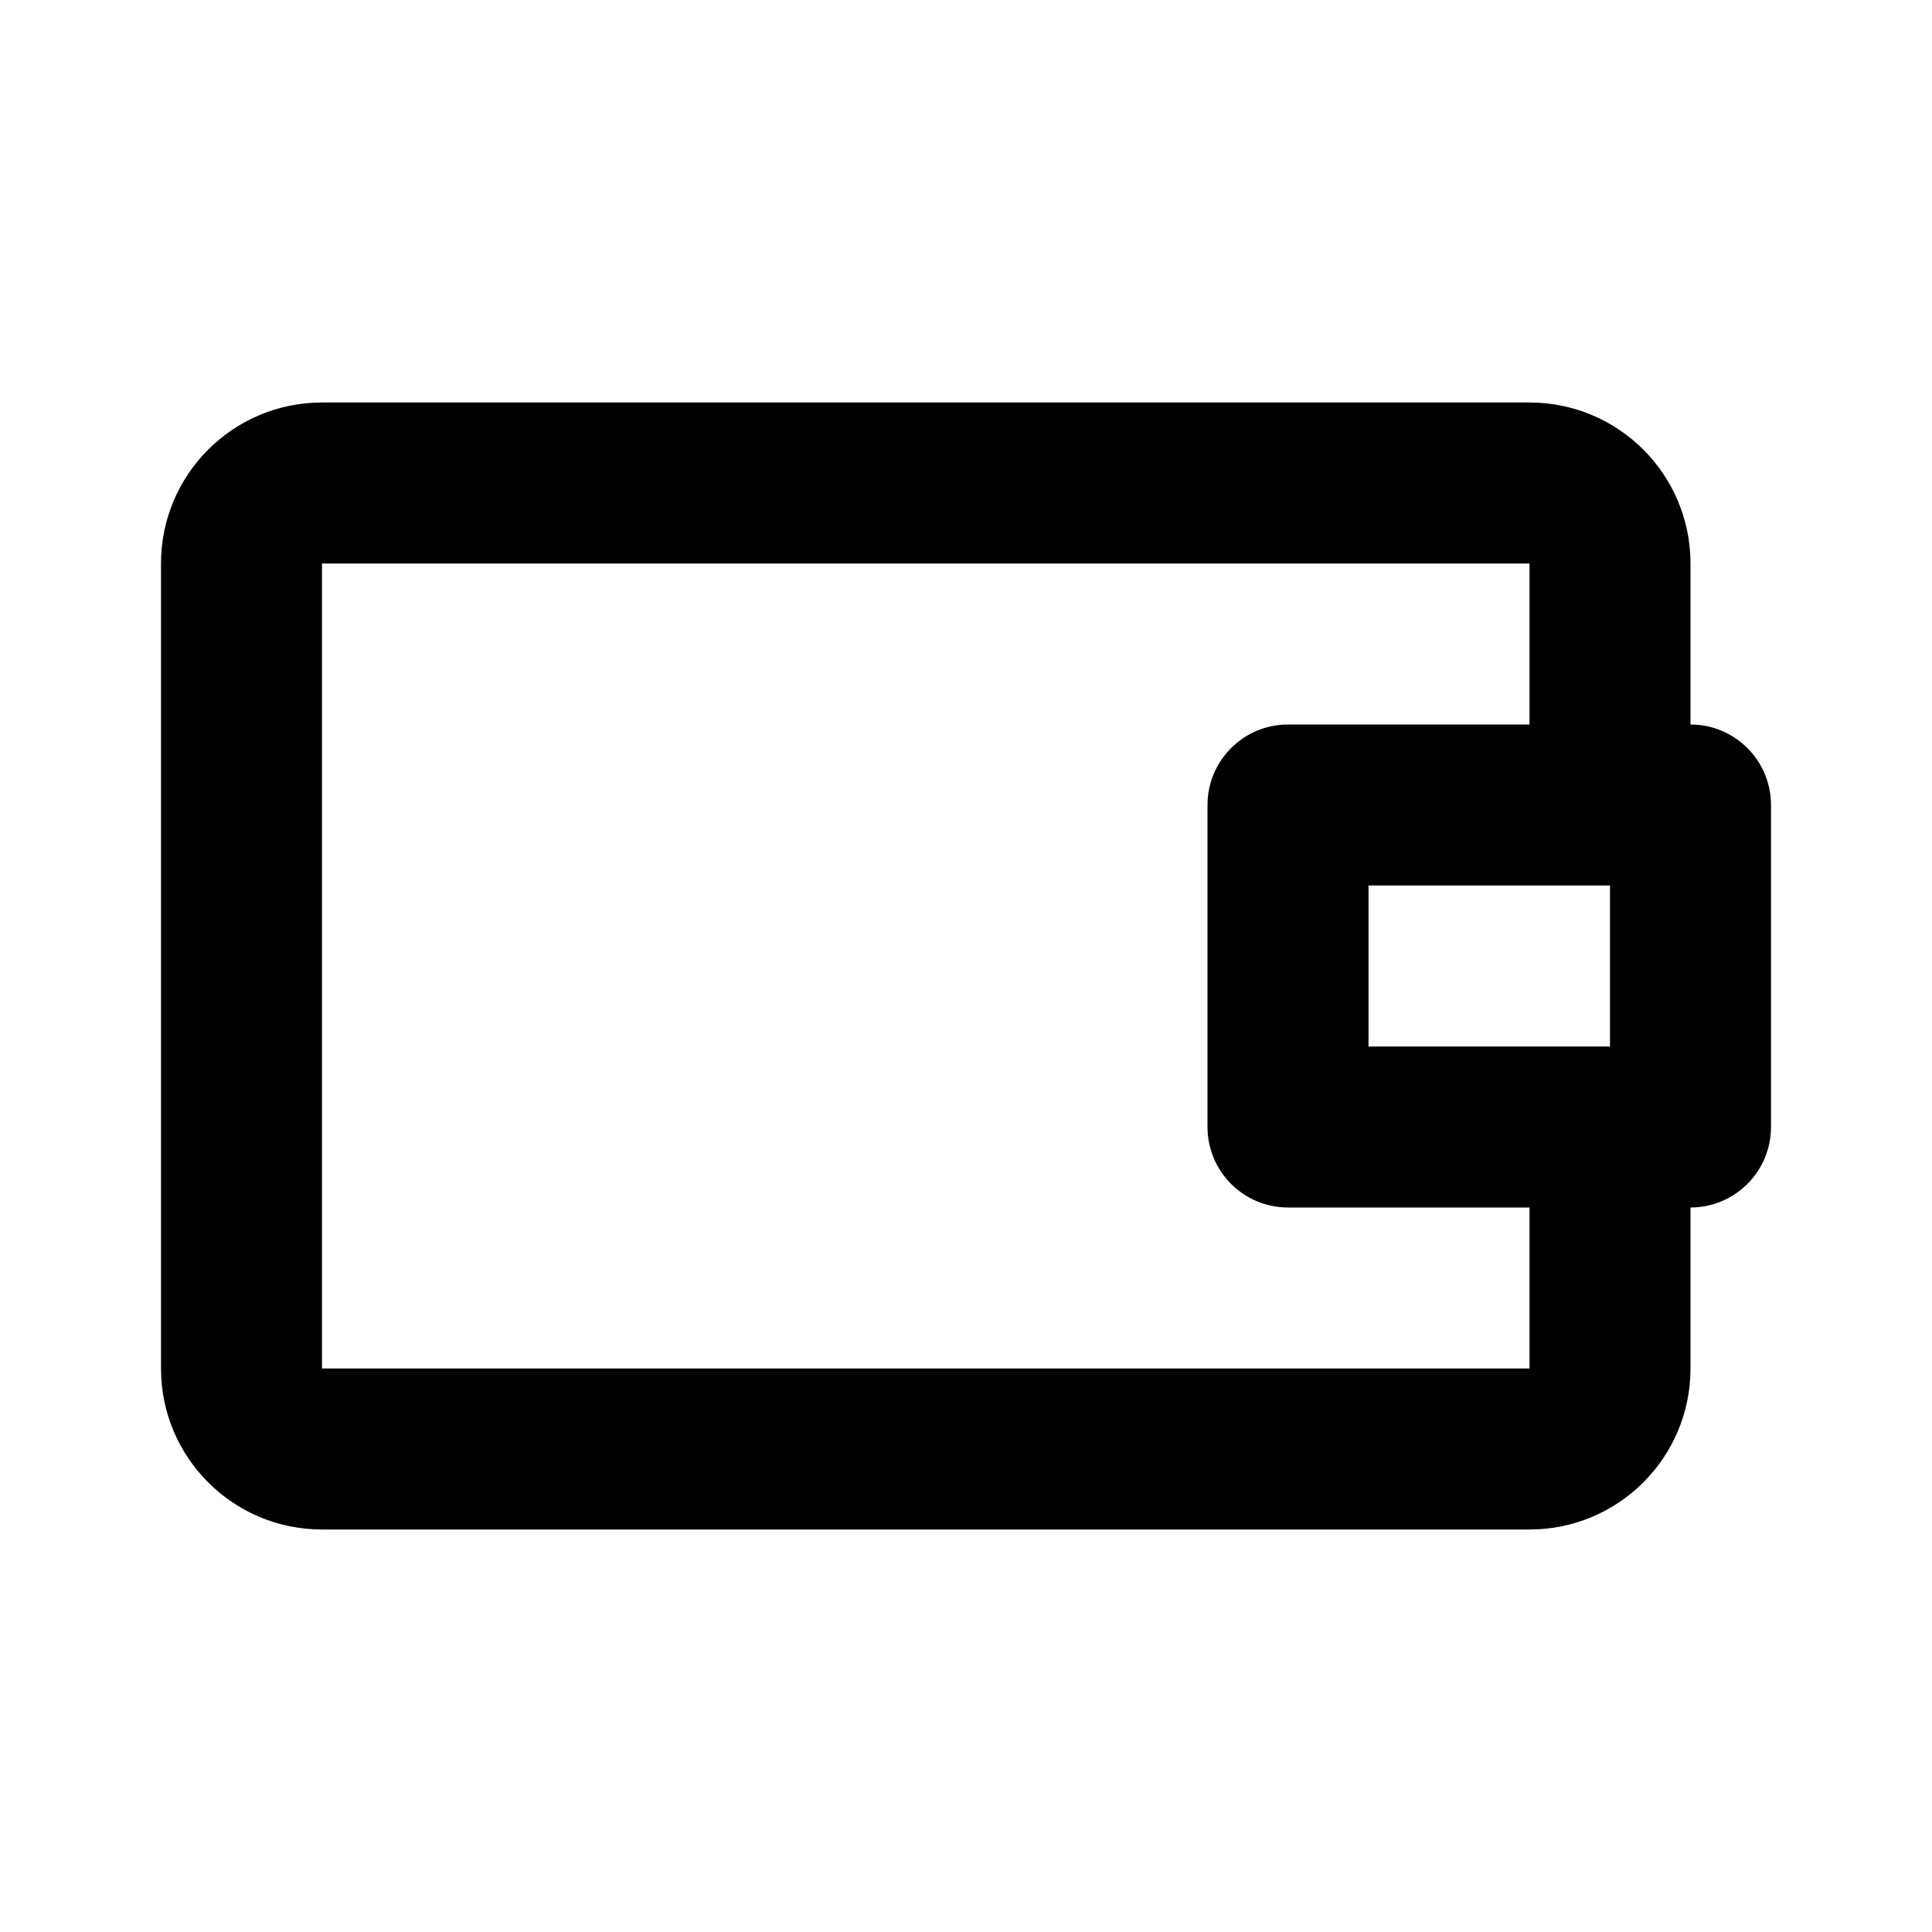
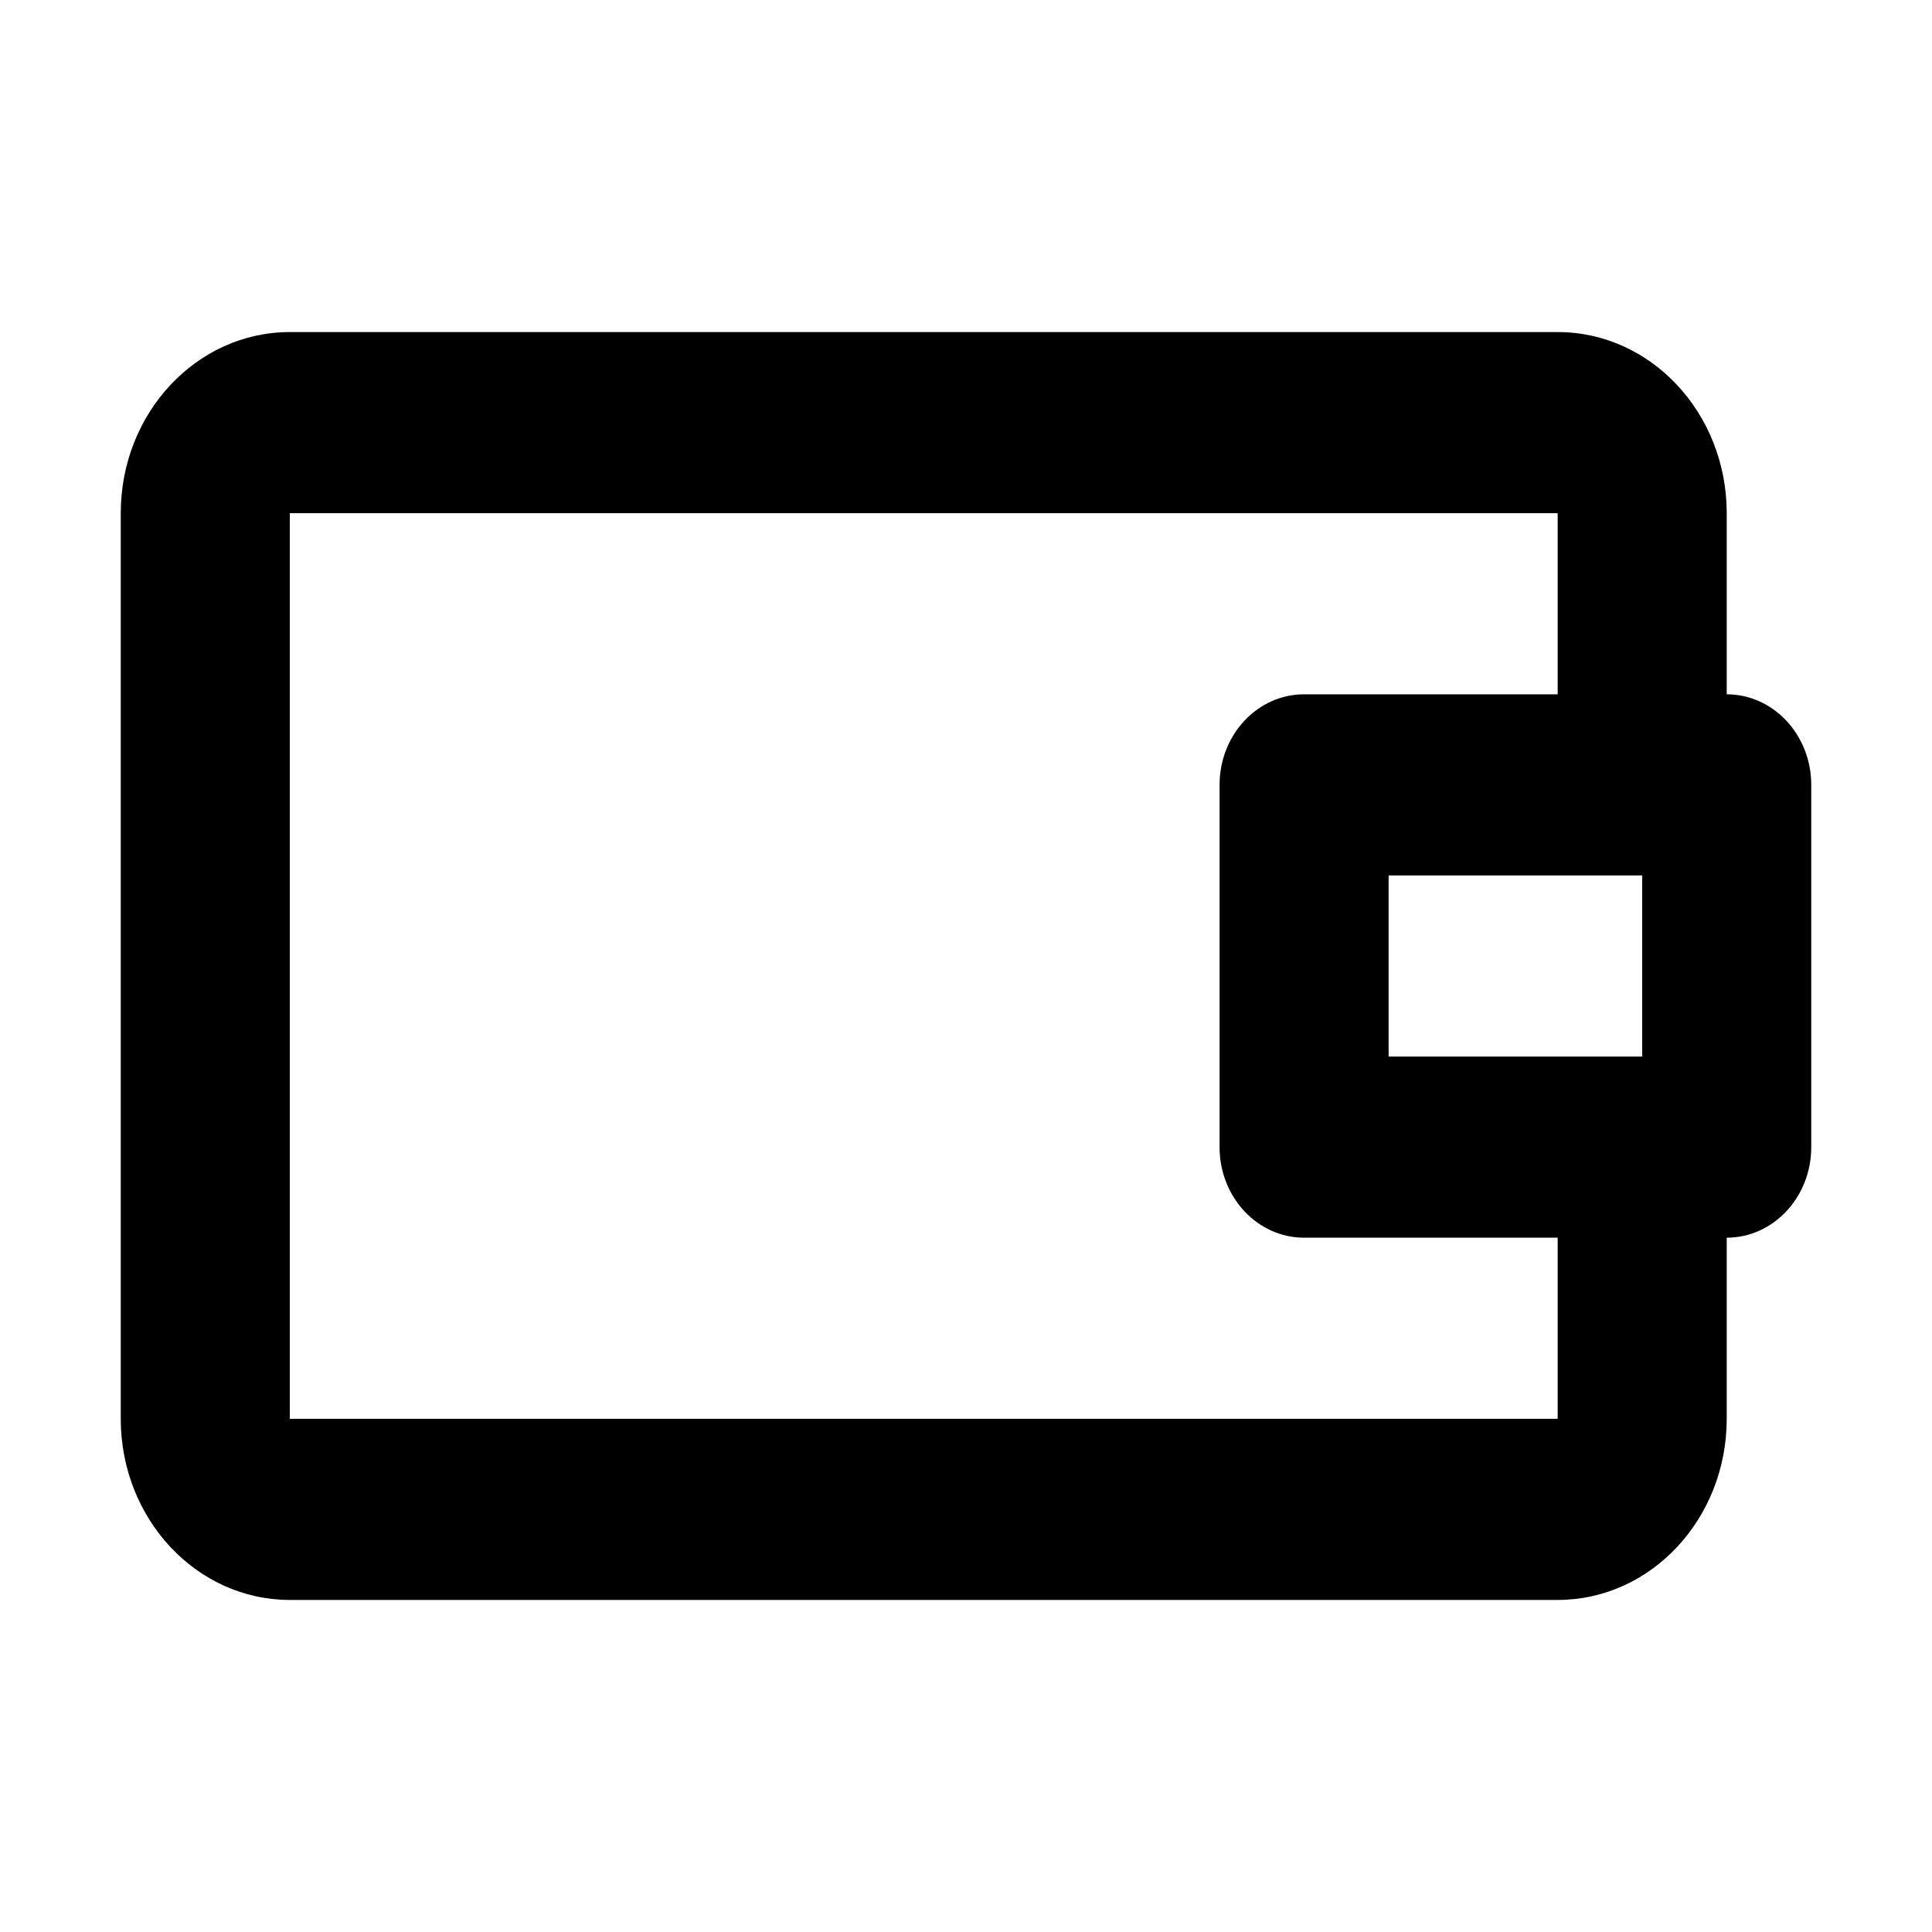
- <svg xmlns="http://www.w3.org/2000/svg" width="24" height="24" viewBox="0 0 24 24" fill="none">
-   <path fill-rule="evenodd" clip-rule="evenodd" d="M21 15V17C21 18.105 20.105 19 19 19H4C2.895 19 2 18.105 2 17V7C2 5.895 2.895 5 4 5H19C20.105 5 21 5.895 21 7V9C21.552 9 22 9.448 22 10V14C22 14.552 21.552 15 21 15ZM19 9V7H4V17H19V15H16C15.448 15 15 14.552 15 14V10C15 9.448 15.448 9 16 9H19ZM17 13V11H20V13H17Z" fill="black" />
+ <svg xmlns="http://www.w3.org/2000/svg" width="16" height="16" viewBox="0 0 16 16" fill="none">
+   <g transform="translate(1, 2.75)">
+     <path id="Shape" d="M11.9 0C12.673 0 13.3 0.672 13.3 1.5V3C13.686 3 14 3.336 14 3.75V6.75C14 7.164 13.686 7.5 13.3 7.5V9C13.3 9.828 12.673 10.5 11.9 10.5H1.4C0.627 10.5 0 9.828 0 9V1.5C0 0.672 0.627 0 1.4 0H11.9ZM1.4 9H11.9V7.5H9.8C9.413 7.5 9.1 7.164 9.1 6.75V3.75C9.1 3.336 9.413 3 9.8 3H11.9V1.5H1.4V9ZM10.5 6H12.6V4.5H10.5V6Z" fill="black" />
+   </g>
</svg>
